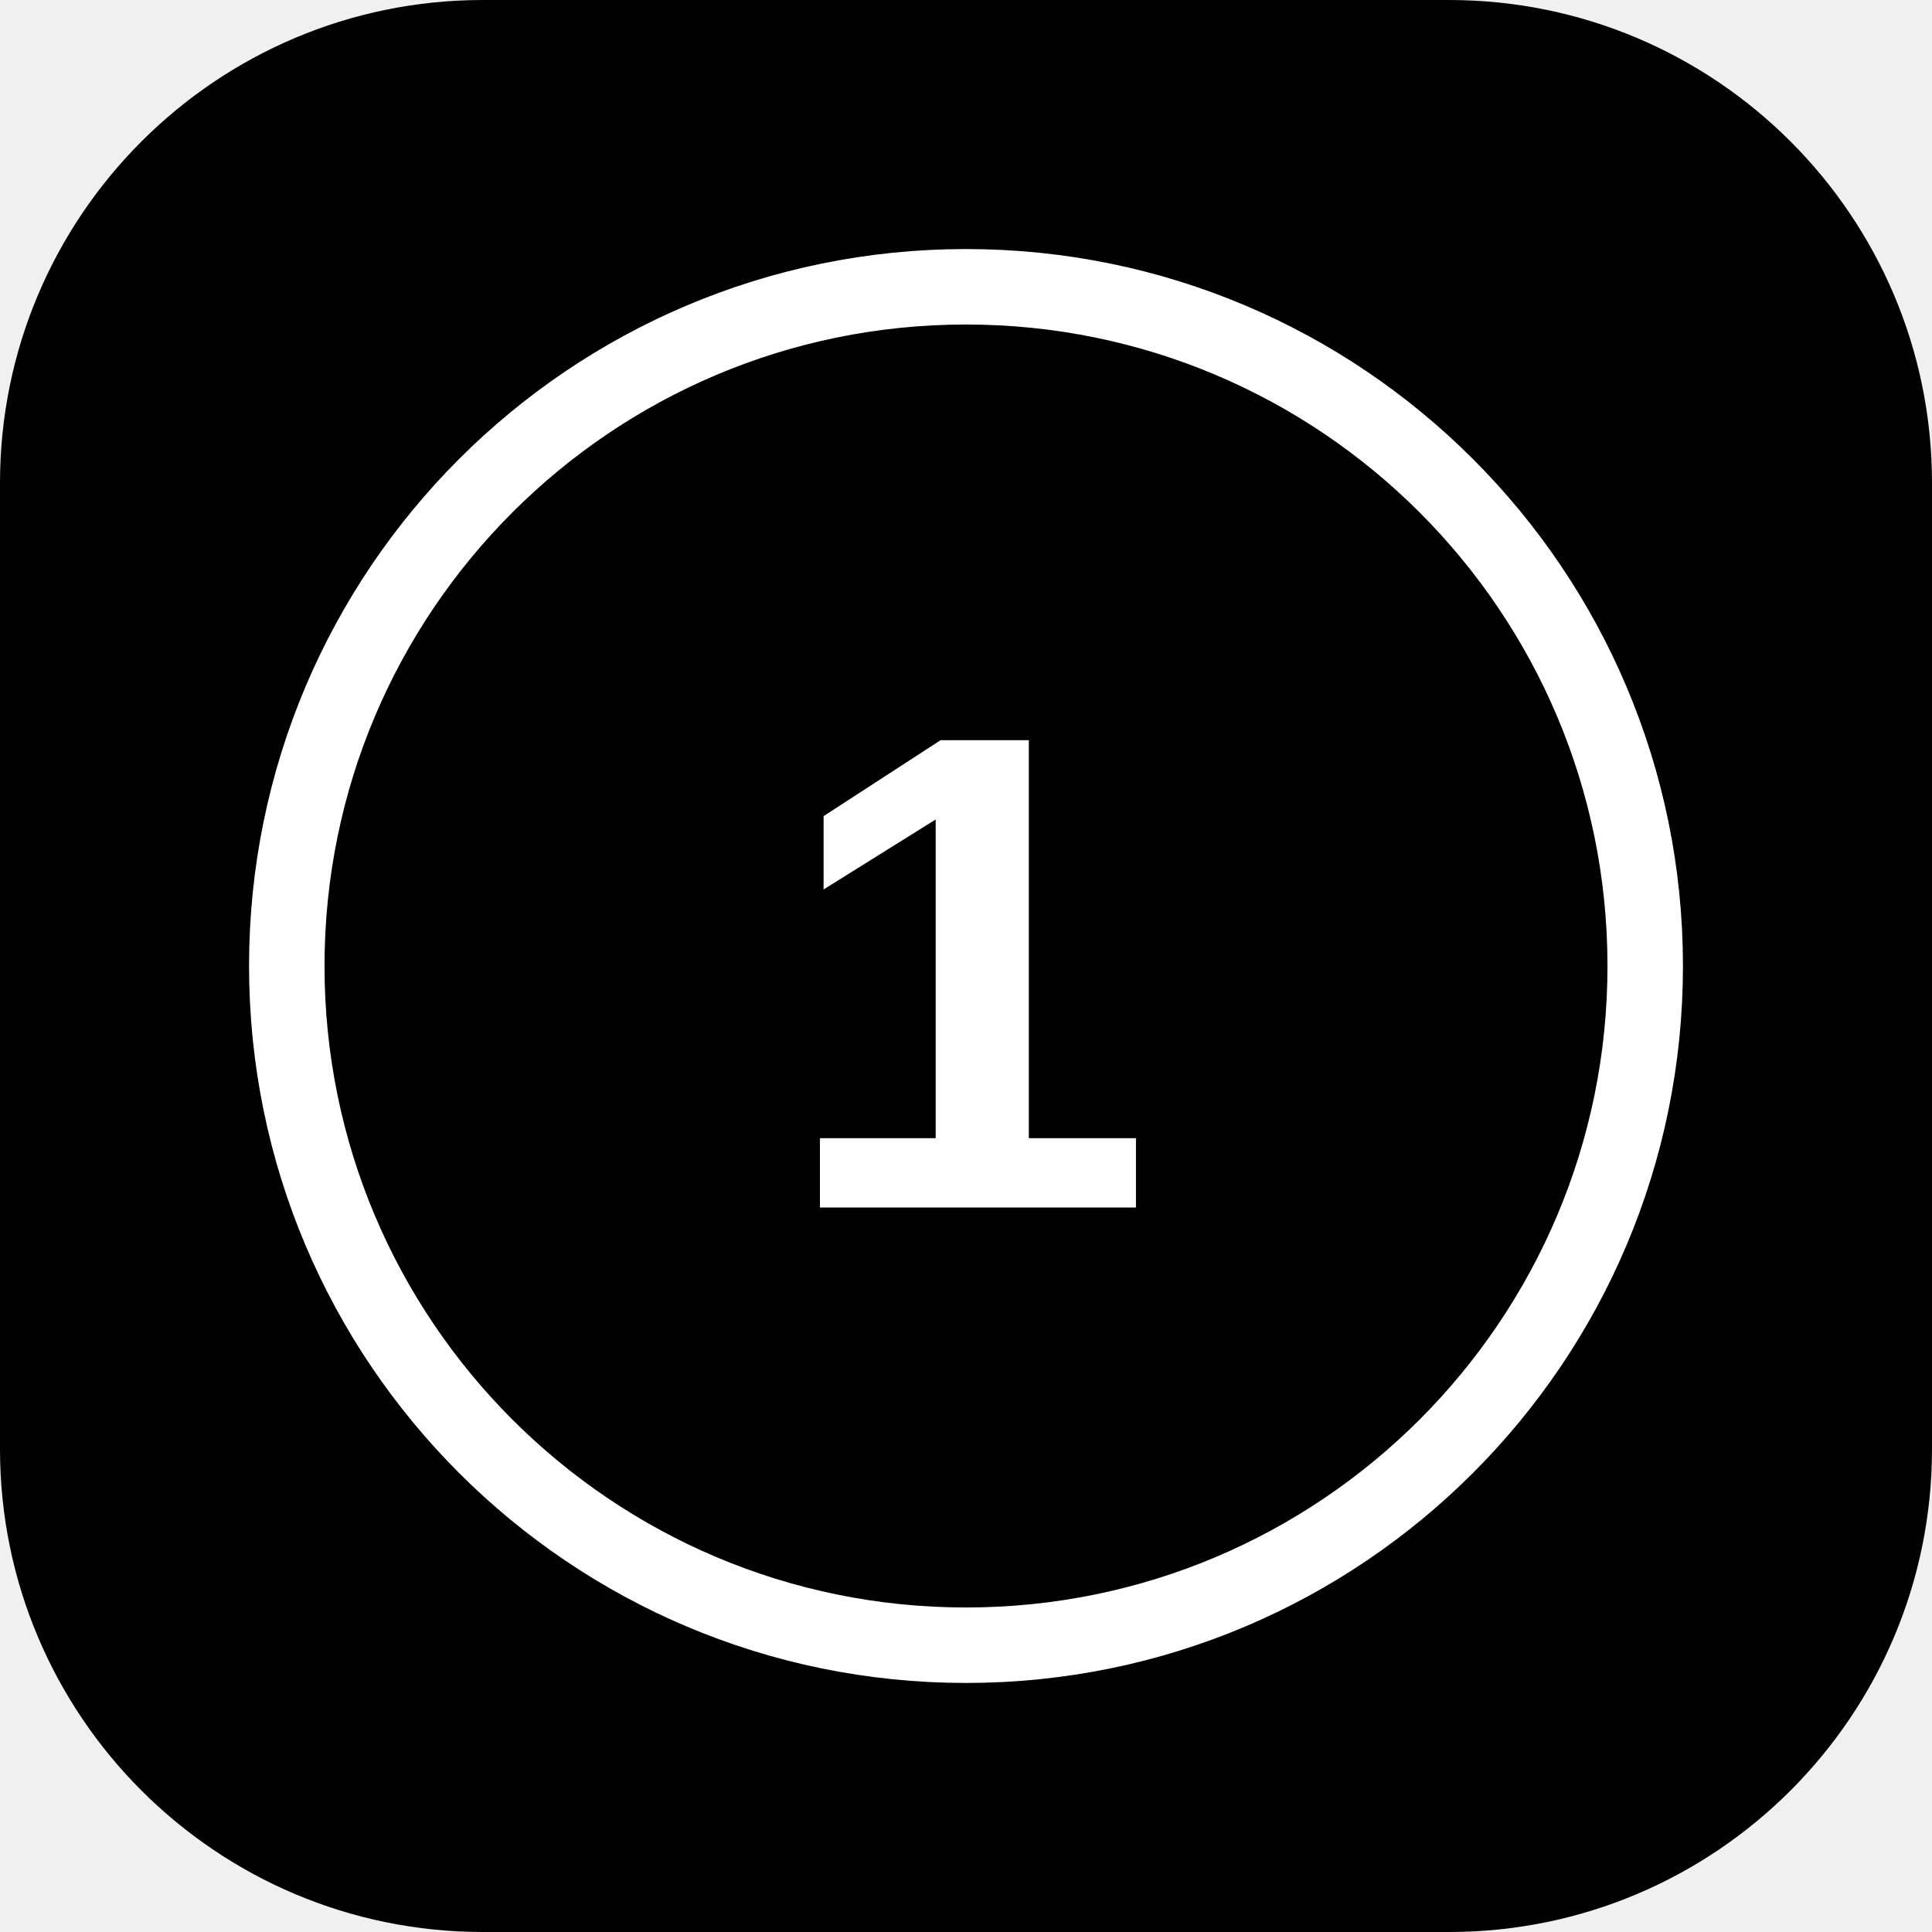
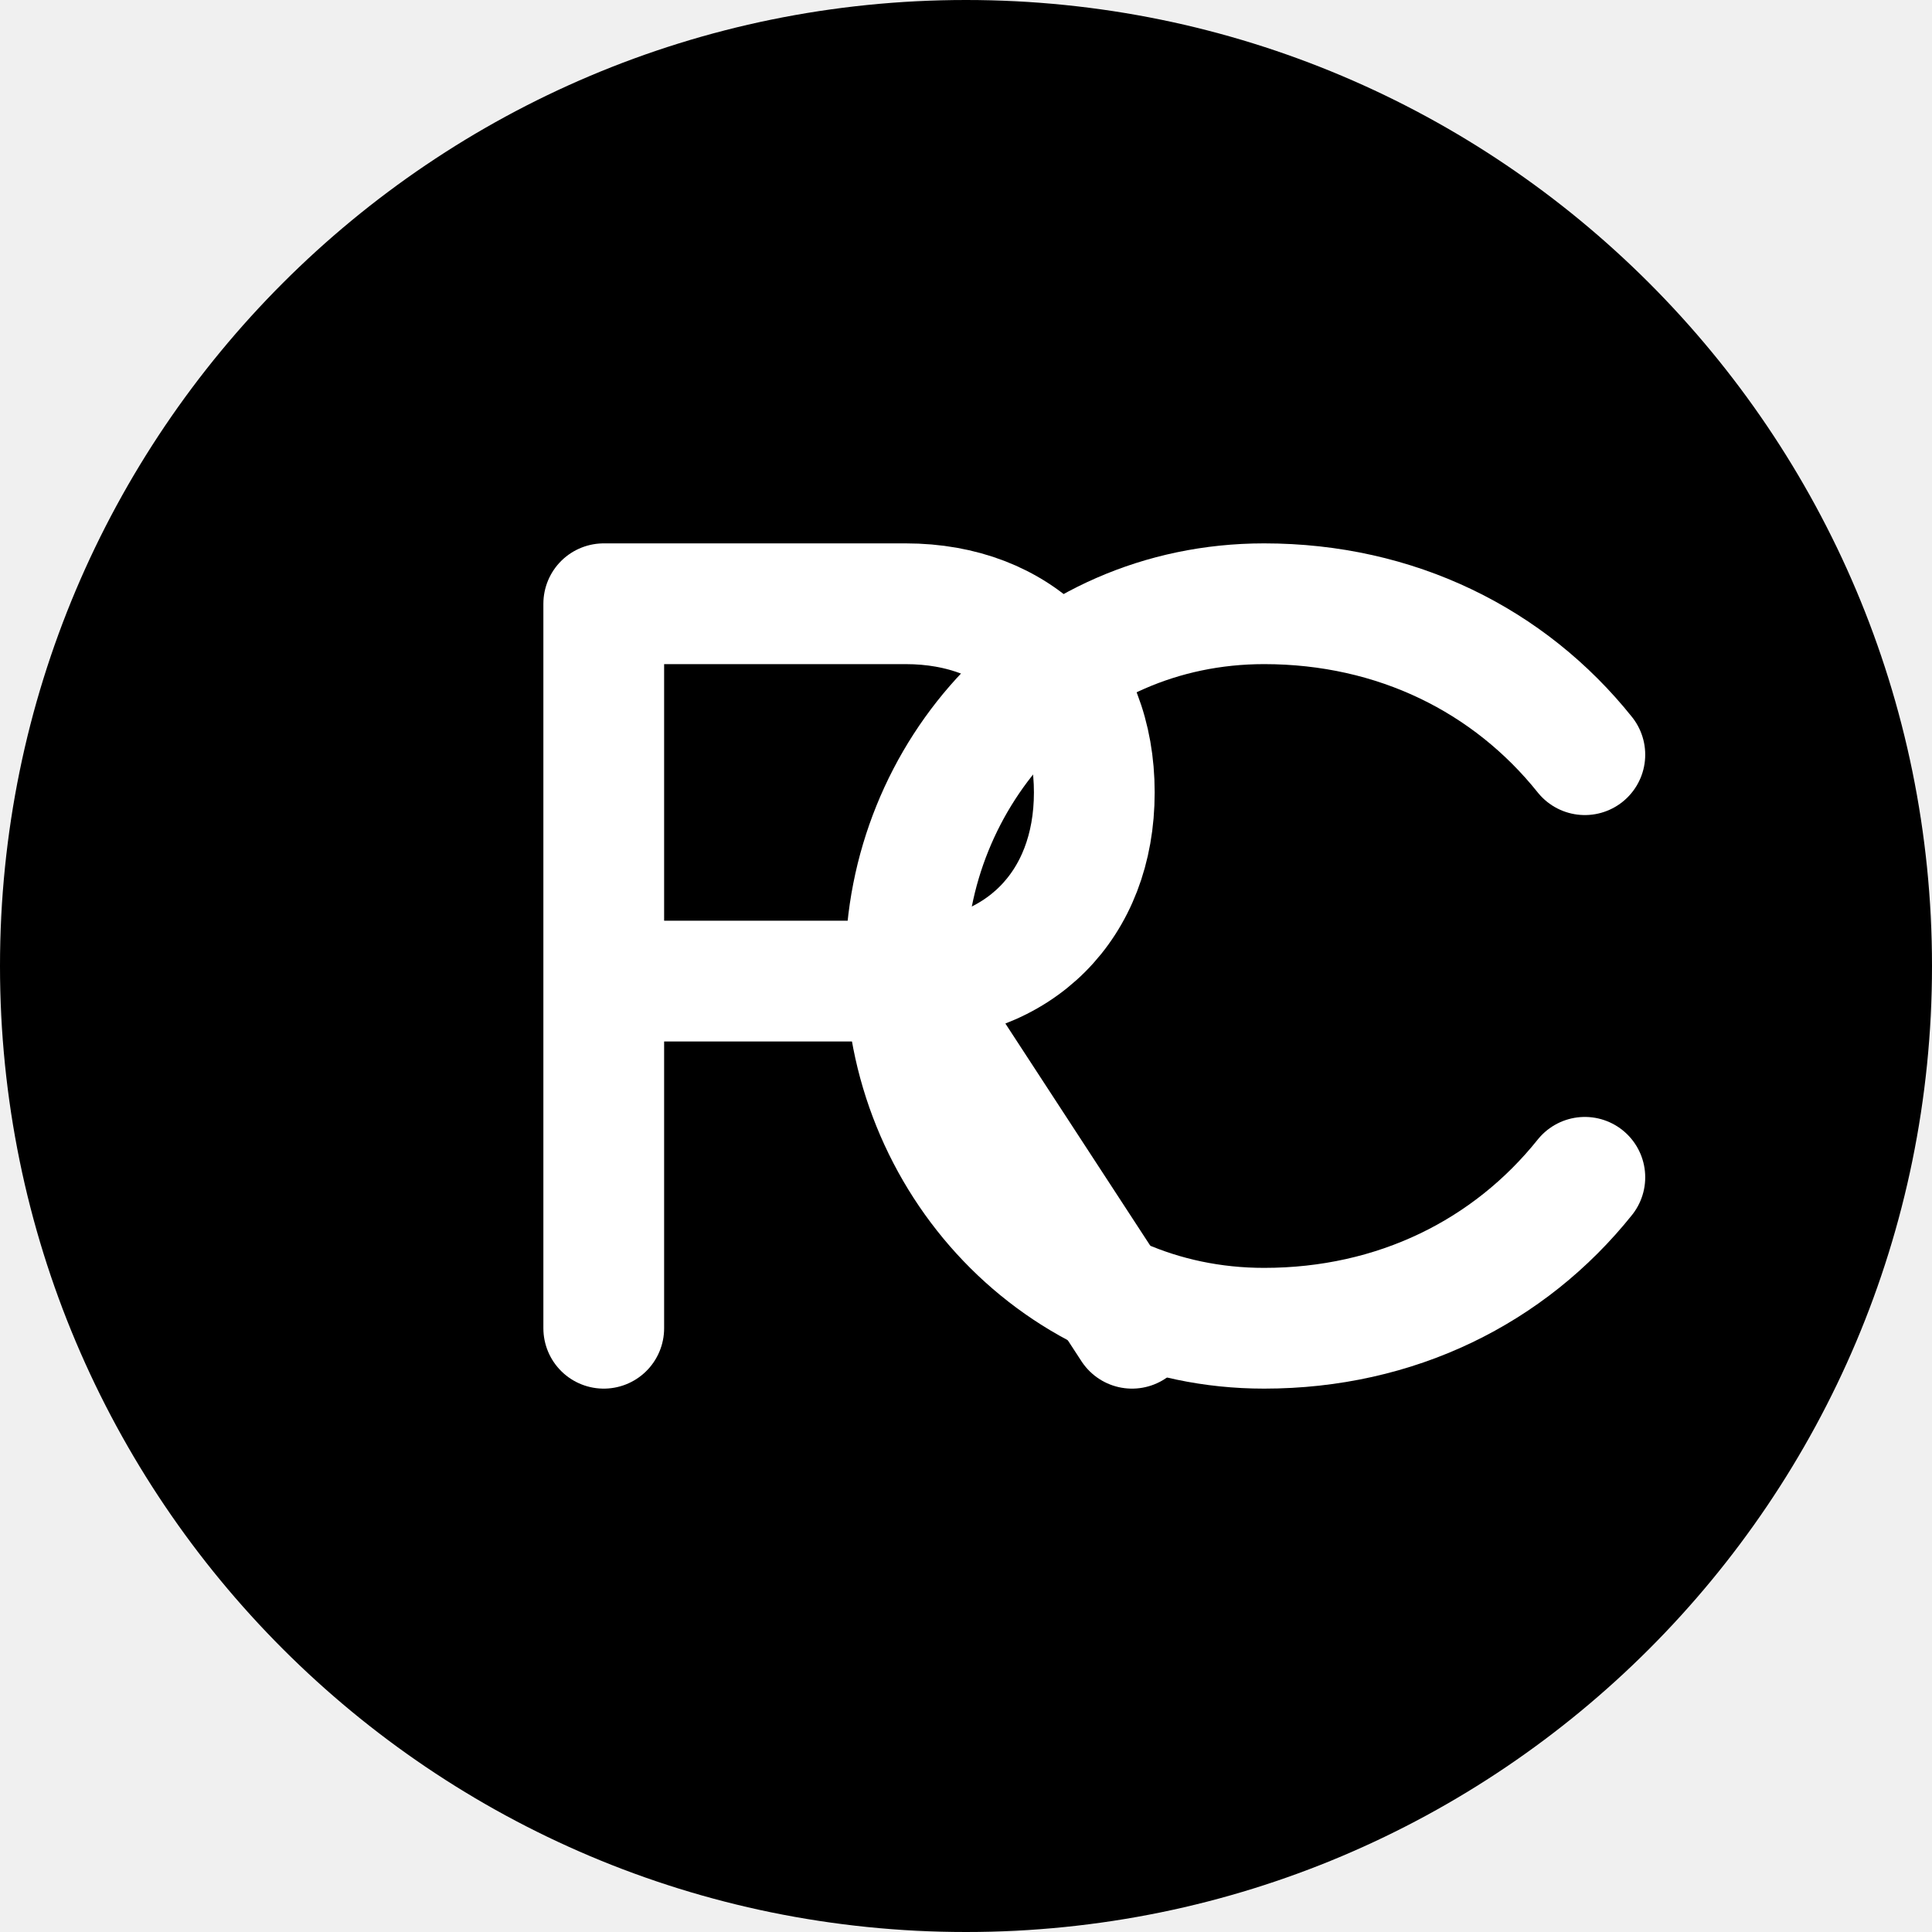
<svg xmlns="http://www.w3.org/2000/svg" width="512" height="512" viewBox="0 0 512 512" fill="none">
-   <rect width="512" height="512" rx="128" fill="black" />
-   <circle cx="256" cy="256" r="180" stroke="white" stroke-width="20" />
-   <text x="256" y="320" font-family="Arial" font-size="180" fill="white" text-anchor="middle" font-weight="bold">1</text>
+   <circle cx="256" cy="256" r="256" fill="black" />
+   <path d="M160 160V352M160 160H240C270 160 290 180 290 210C290 240 270 260 240 260H160M240 260L300 352" stroke="white" stroke-width="32" stroke-linecap="round" stroke-linejoin="round" />
+   <path d="M420 200C400 175 370 160 335 160C280 160 240 205 240 256C240 307 280 352 335 352C370 352 400 337 420 312" stroke="white" stroke-width="32" stroke-linecap="round" stroke-linejoin="round" />
</svg>
